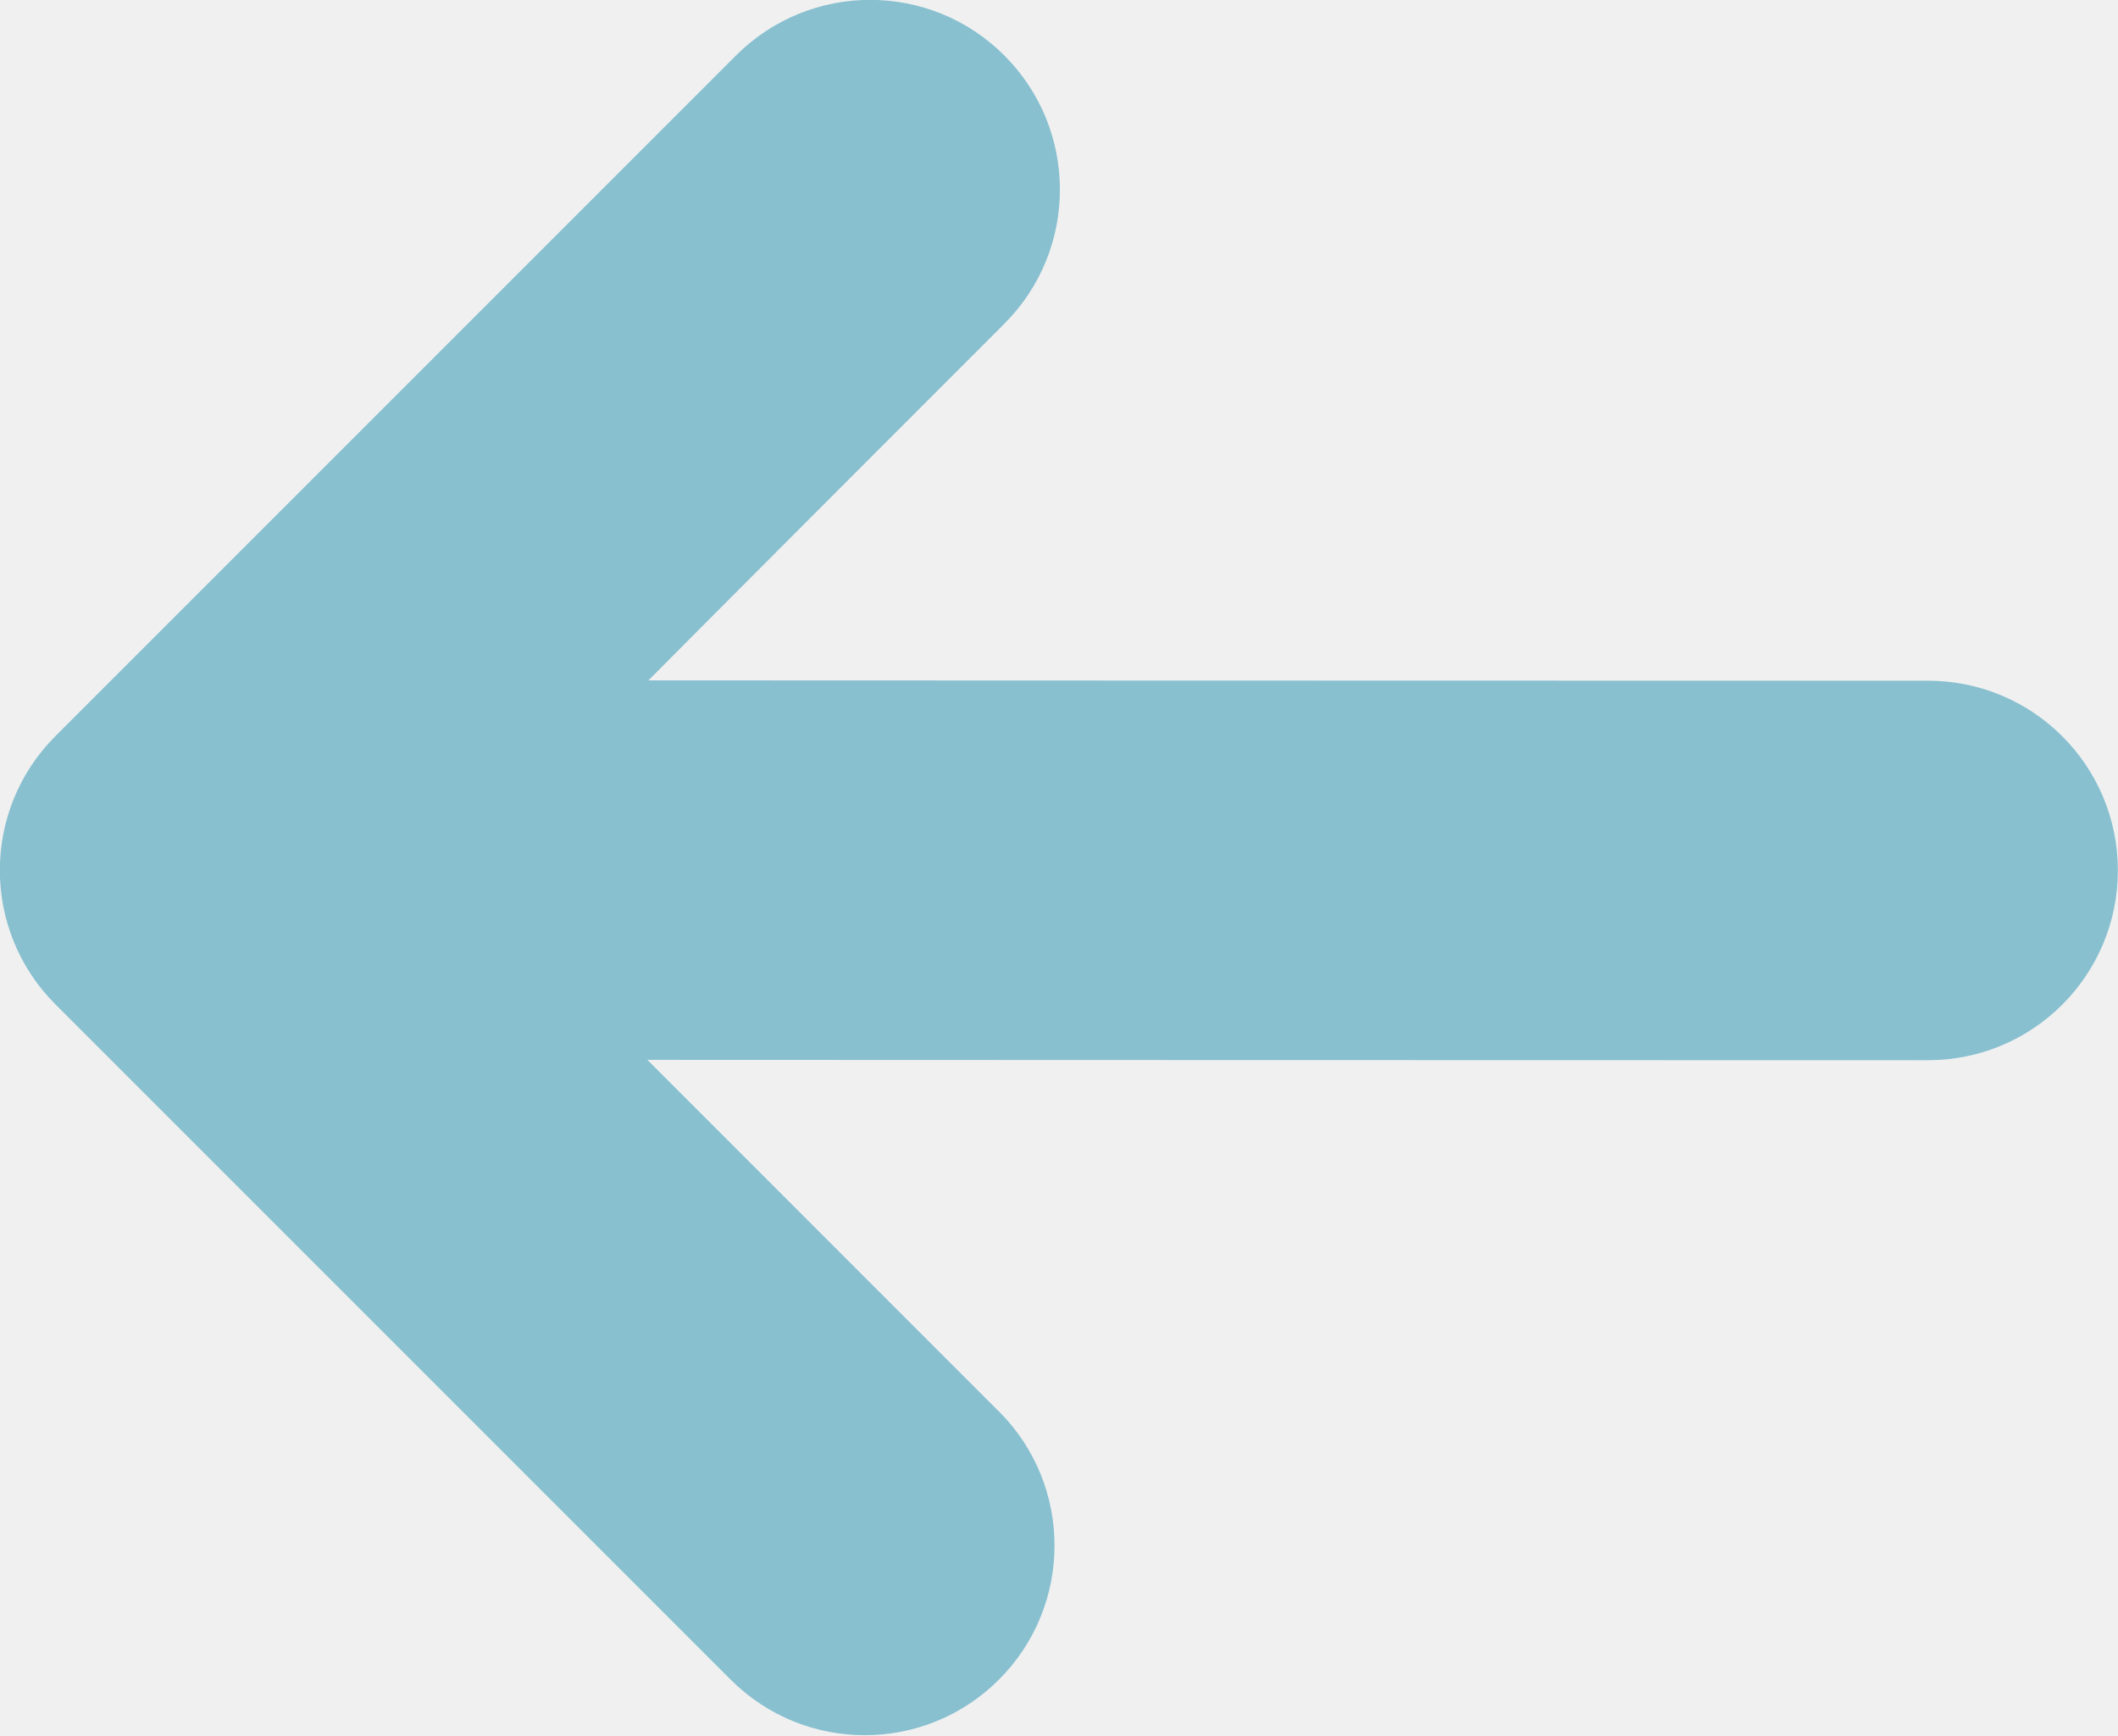
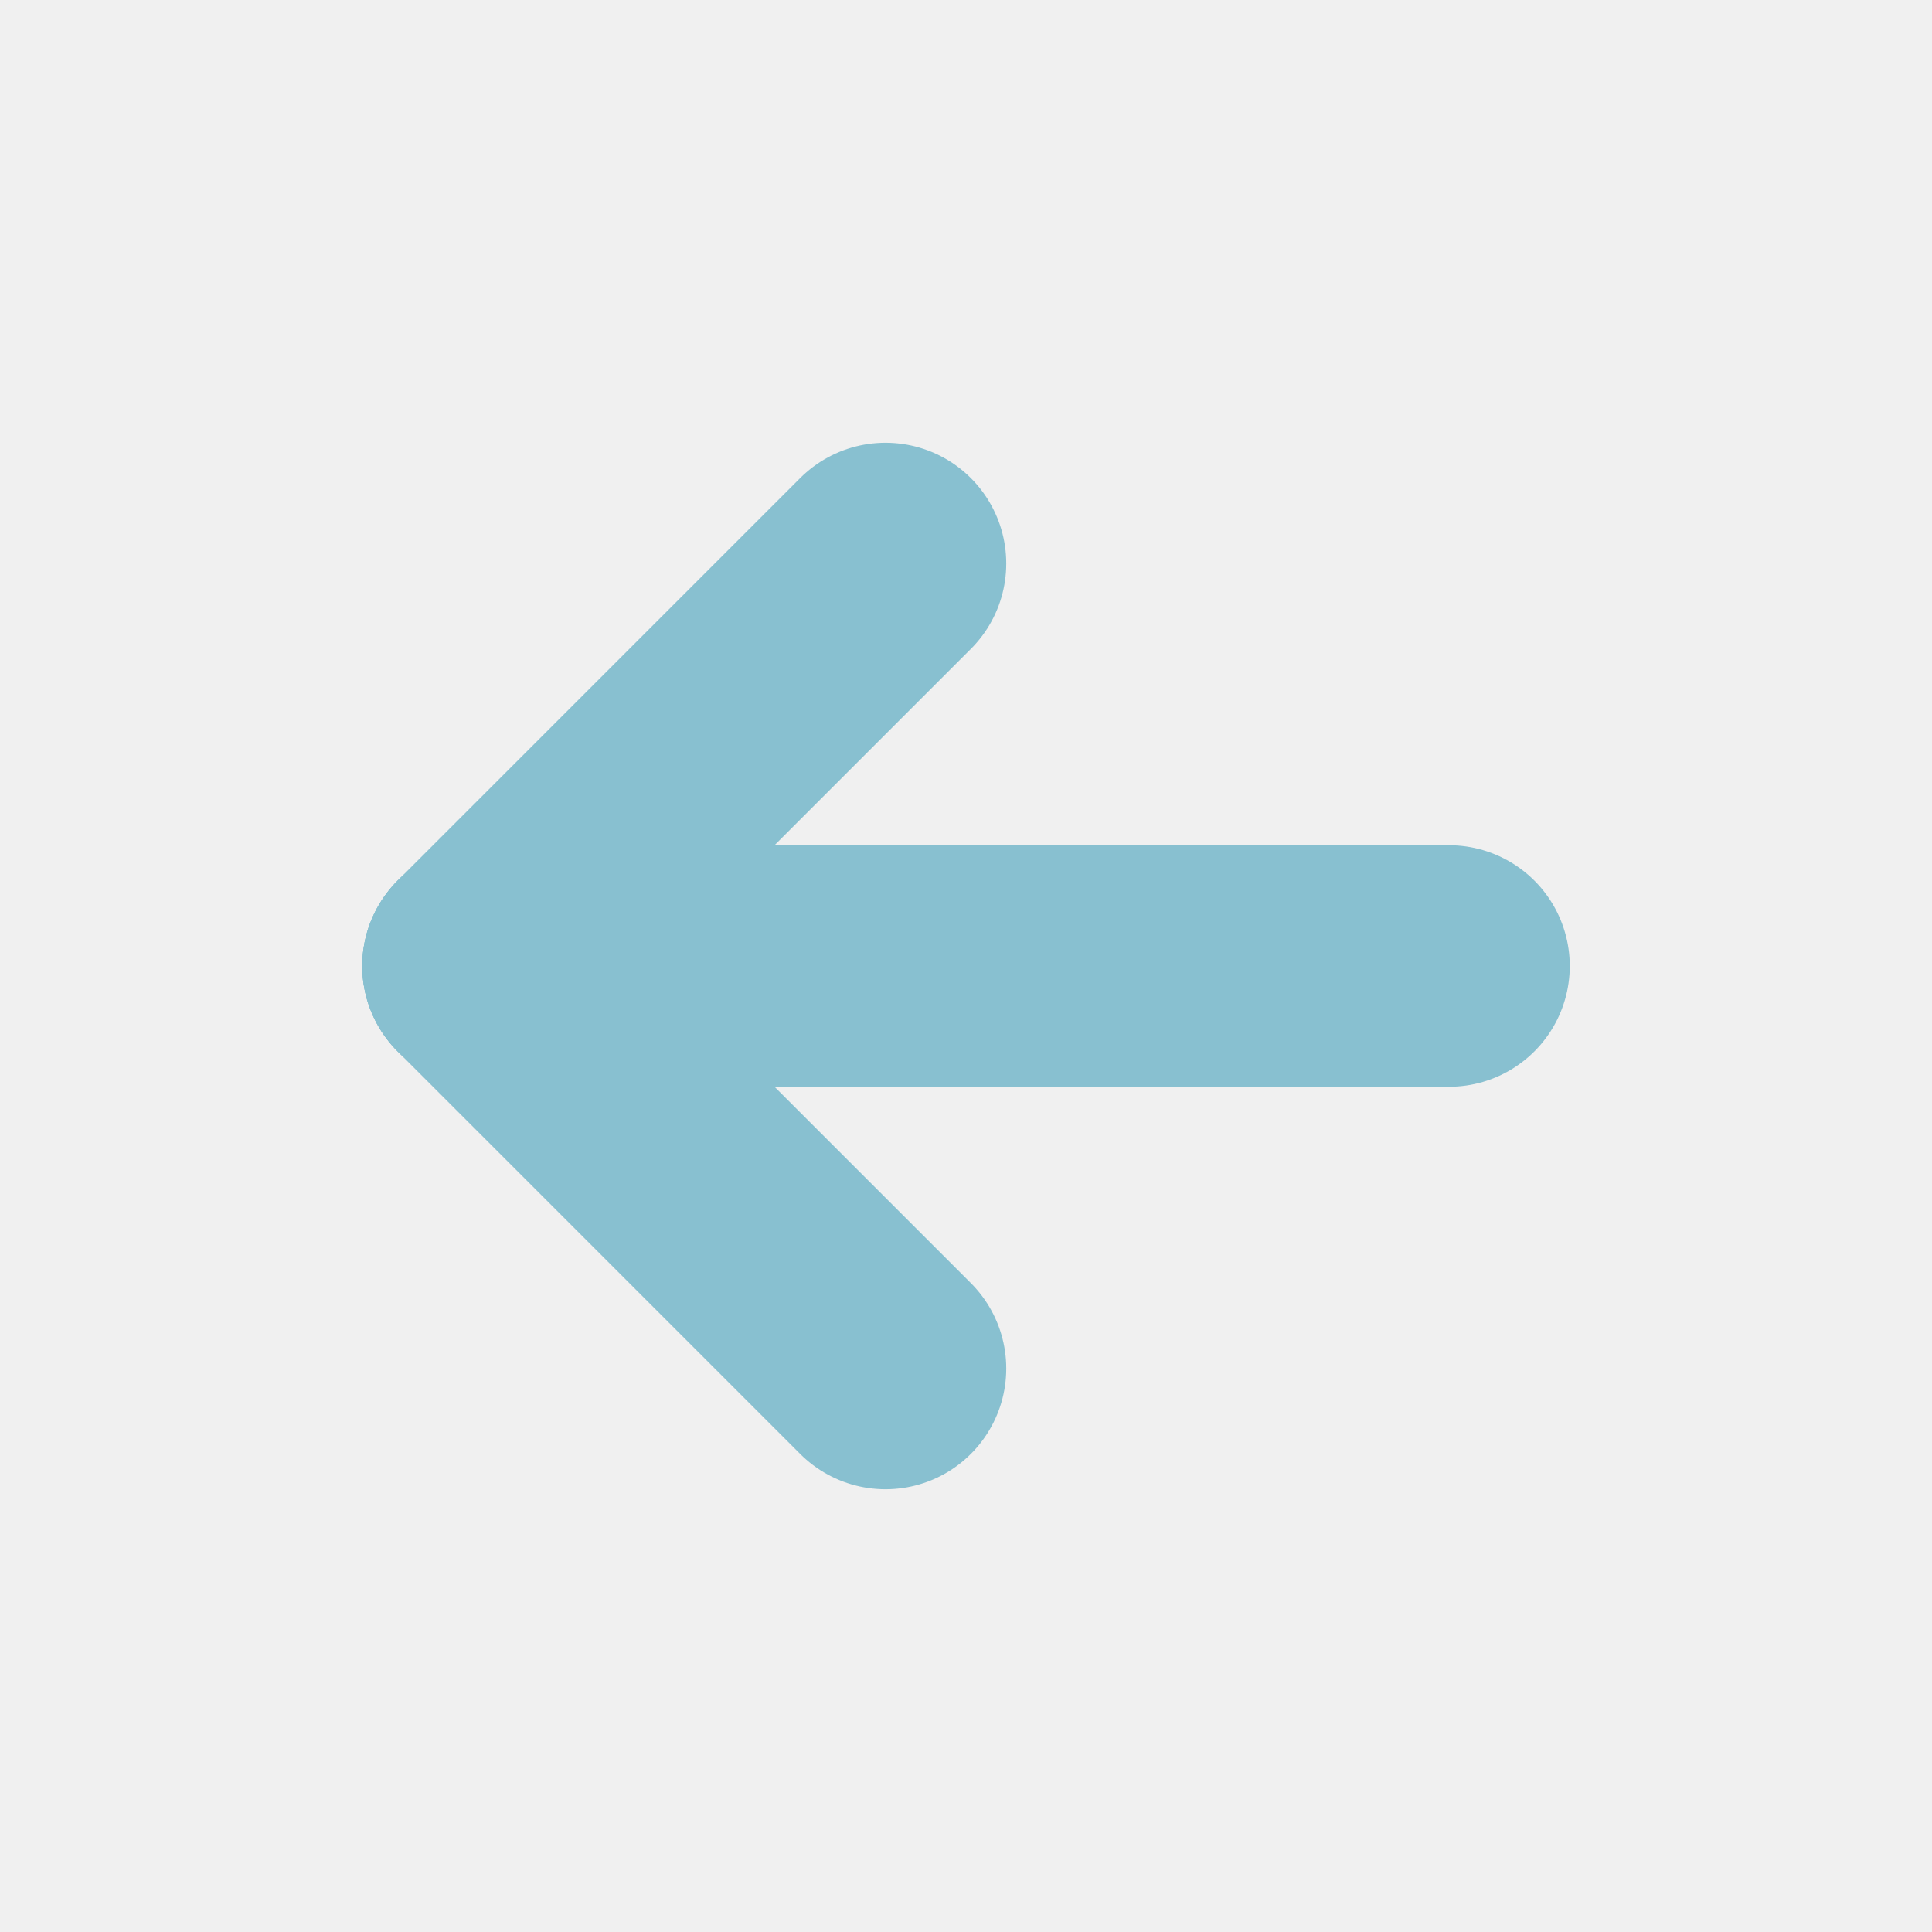
- <svg xmlns="http://www.w3.org/2000/svg" version="1.1" width="18.062" height="14.798" viewBox="0,0,18.062,14.798">
-   <g transform="translate(-230.9692,-172.6011)">
-     <g data-paper-data="{&quot;isPaintingLayer&quot;:true}" fill="#88c0d0" fill-rule="nonzero" stroke="#ffffff" stroke-width="0" stroke-linecap="butt" stroke-linejoin="miter" stroke-miterlimit="10" stroke-dasharray="" stroke-dashoffset="0" style="mix-blend-mode: normal">
-       <path d="M239.488,184.637c0.632,0.631 0.632,1.656 0,2.287c-0.632,0.632 -1.656,0.632 -2.288,0c-2.494,-2.494 -5.758,-5.758 -5.758,-5.758c-0.632,-0.632 -0.632,-1.656 0,-2.288c0,0 3.782,-3.782 5.804,-5.804c0.632,-0.632 1.656,-0.632 2.288,0c0.632,0.632 0.632,1.656 0,2.288c-2.494,2.494 -3.035,3.041 -3.035,3.041c0,0 8.053,0.003 10.913,0.003c0.894,0 1.618,0.724 1.618,1.618c0,0.893 -0.724,1.618 -1.618,1.618c-3.411,0 -10.922,-0.003 -10.922,-0.003c0,0 0.975,0.975 2.997,2.998z" data-paper-data="{&quot;index&quot;:null}" />
-     </g>
-   </g>
+ <svg xmlns="http://www.w3.org/2000/svg" width="24" height="24" viewBox="0 0 24 24" fill="none">
+   <path d="M6 12L11 17" stroke="#88C0D0" stroke-width="3" stroke-linecap="round" />
+   <path d="M11 7L6 12" stroke="#88C0D0" stroke-width="3" stroke-linecap="round" />
+   <path d="M6 12H18" stroke="#88C0D0" stroke-width="3" stroke-linecap="round" />
</svg>
